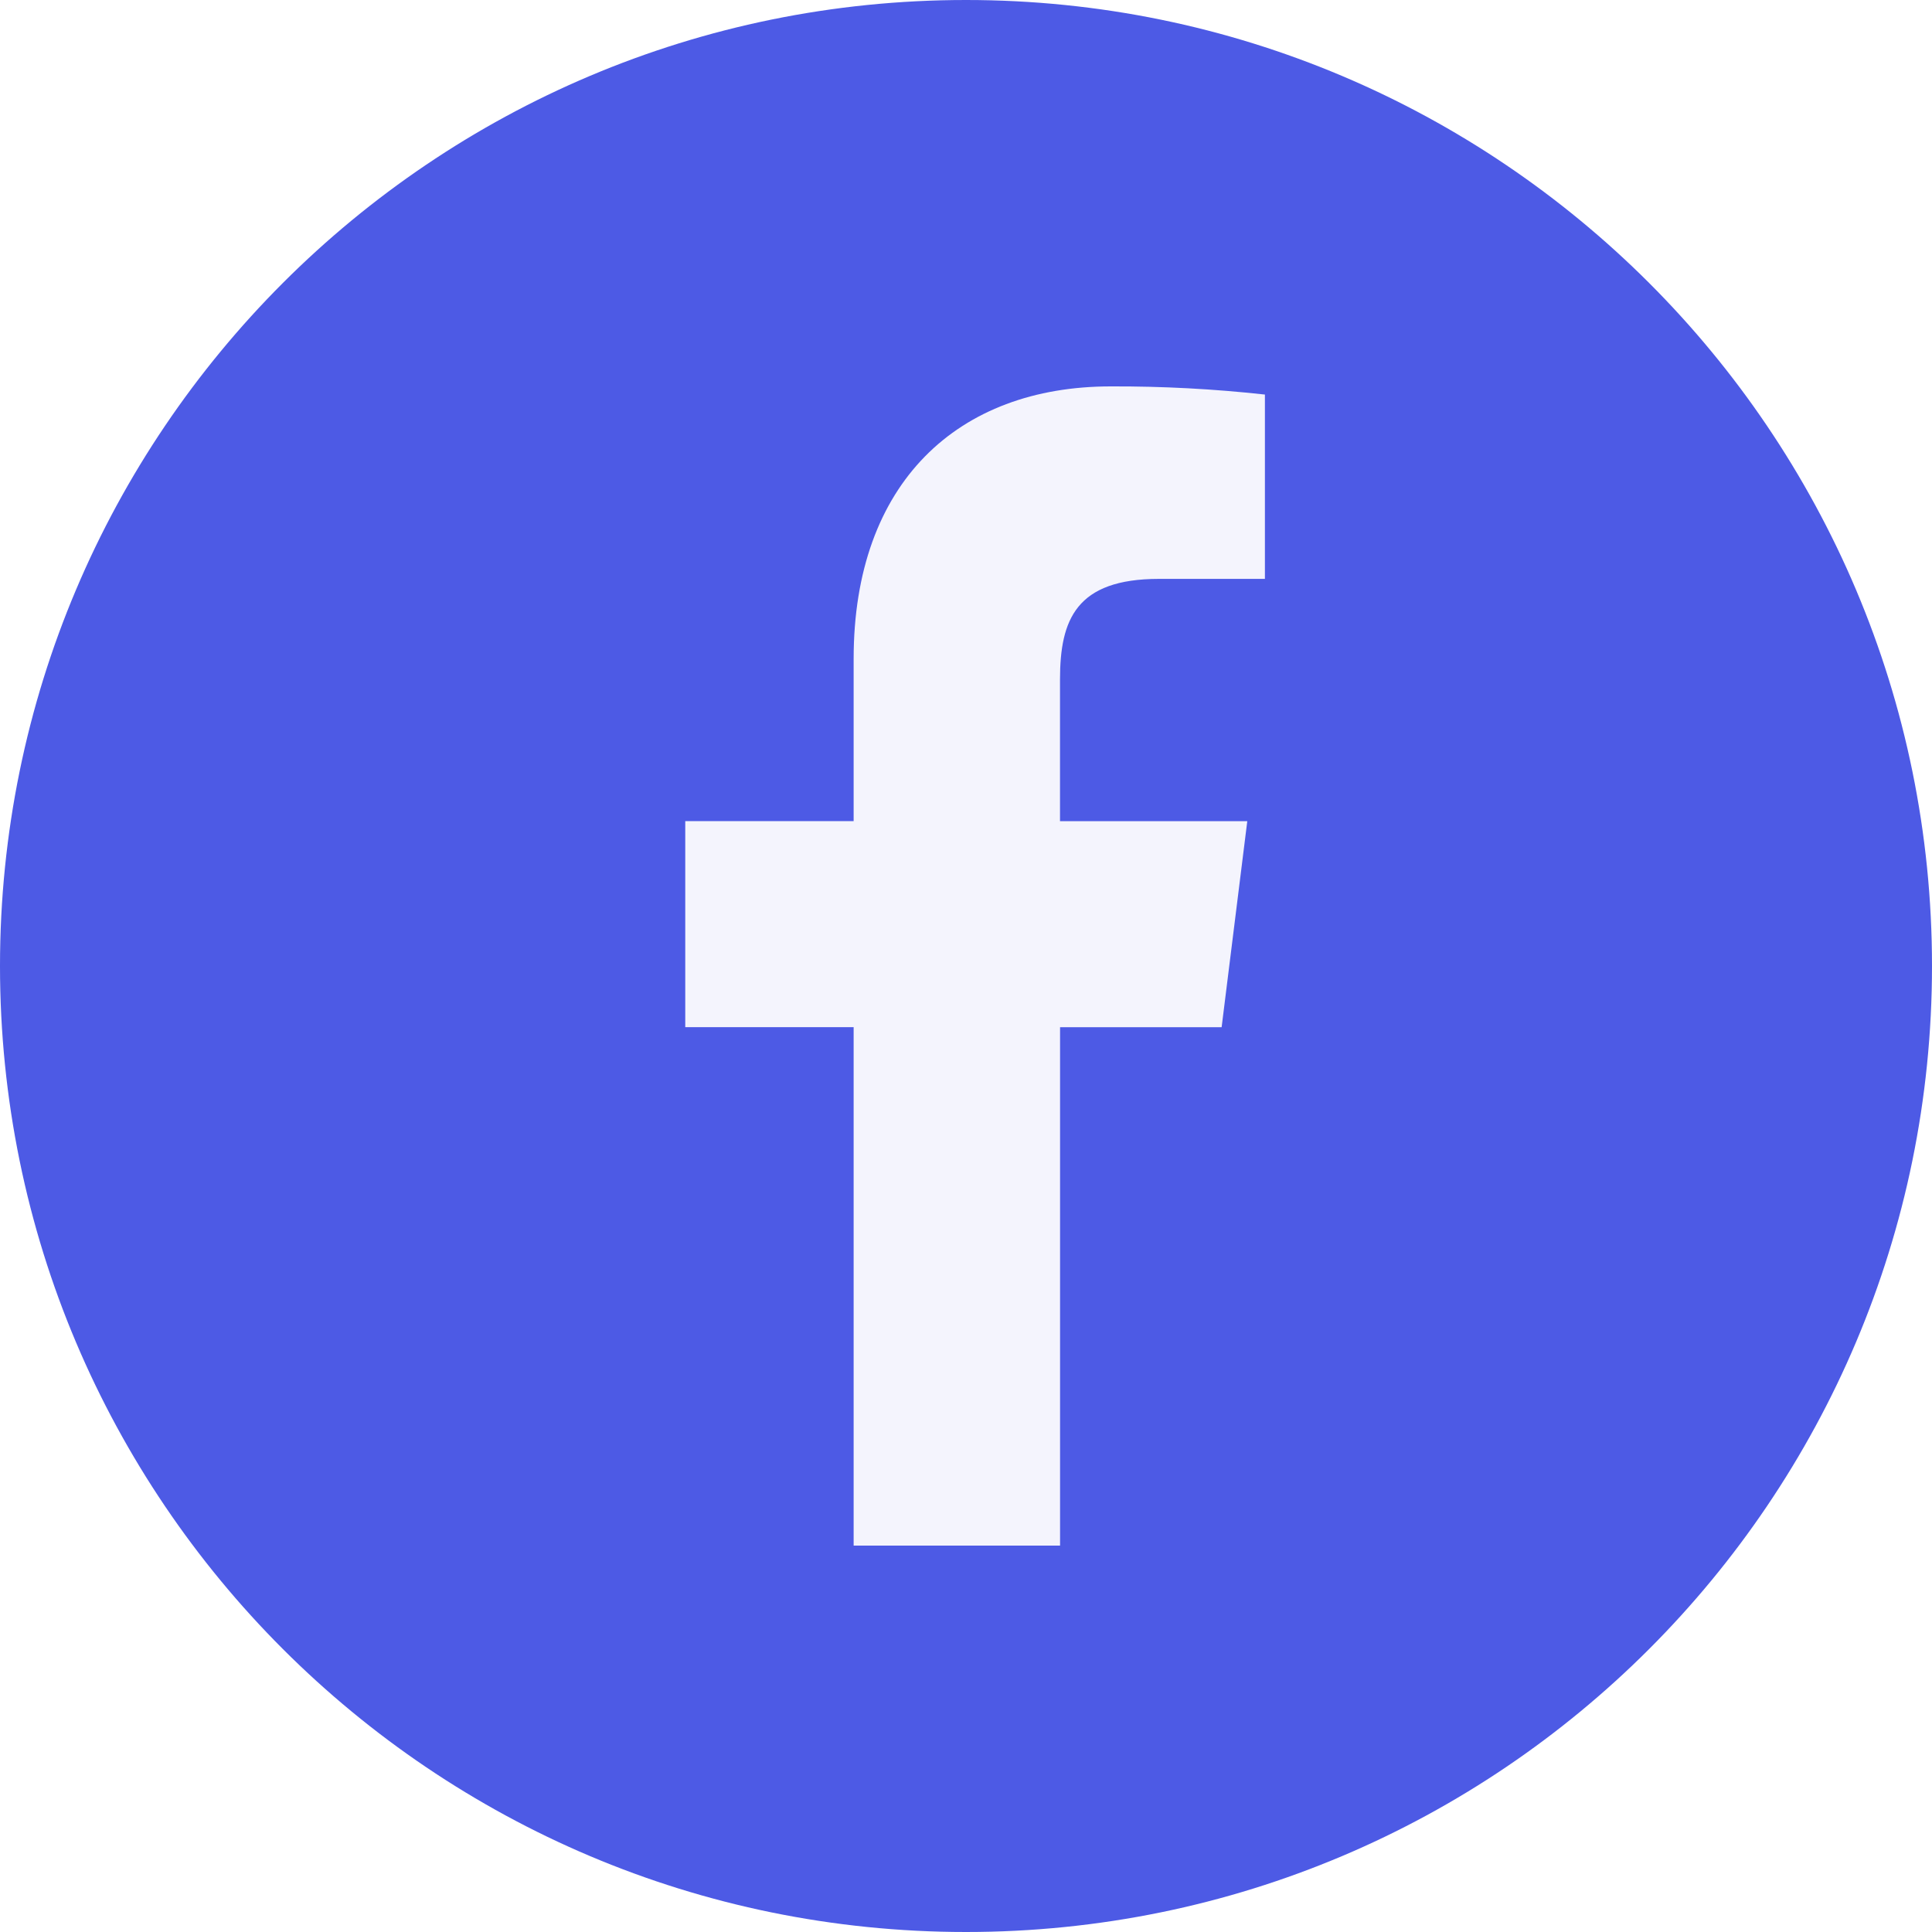
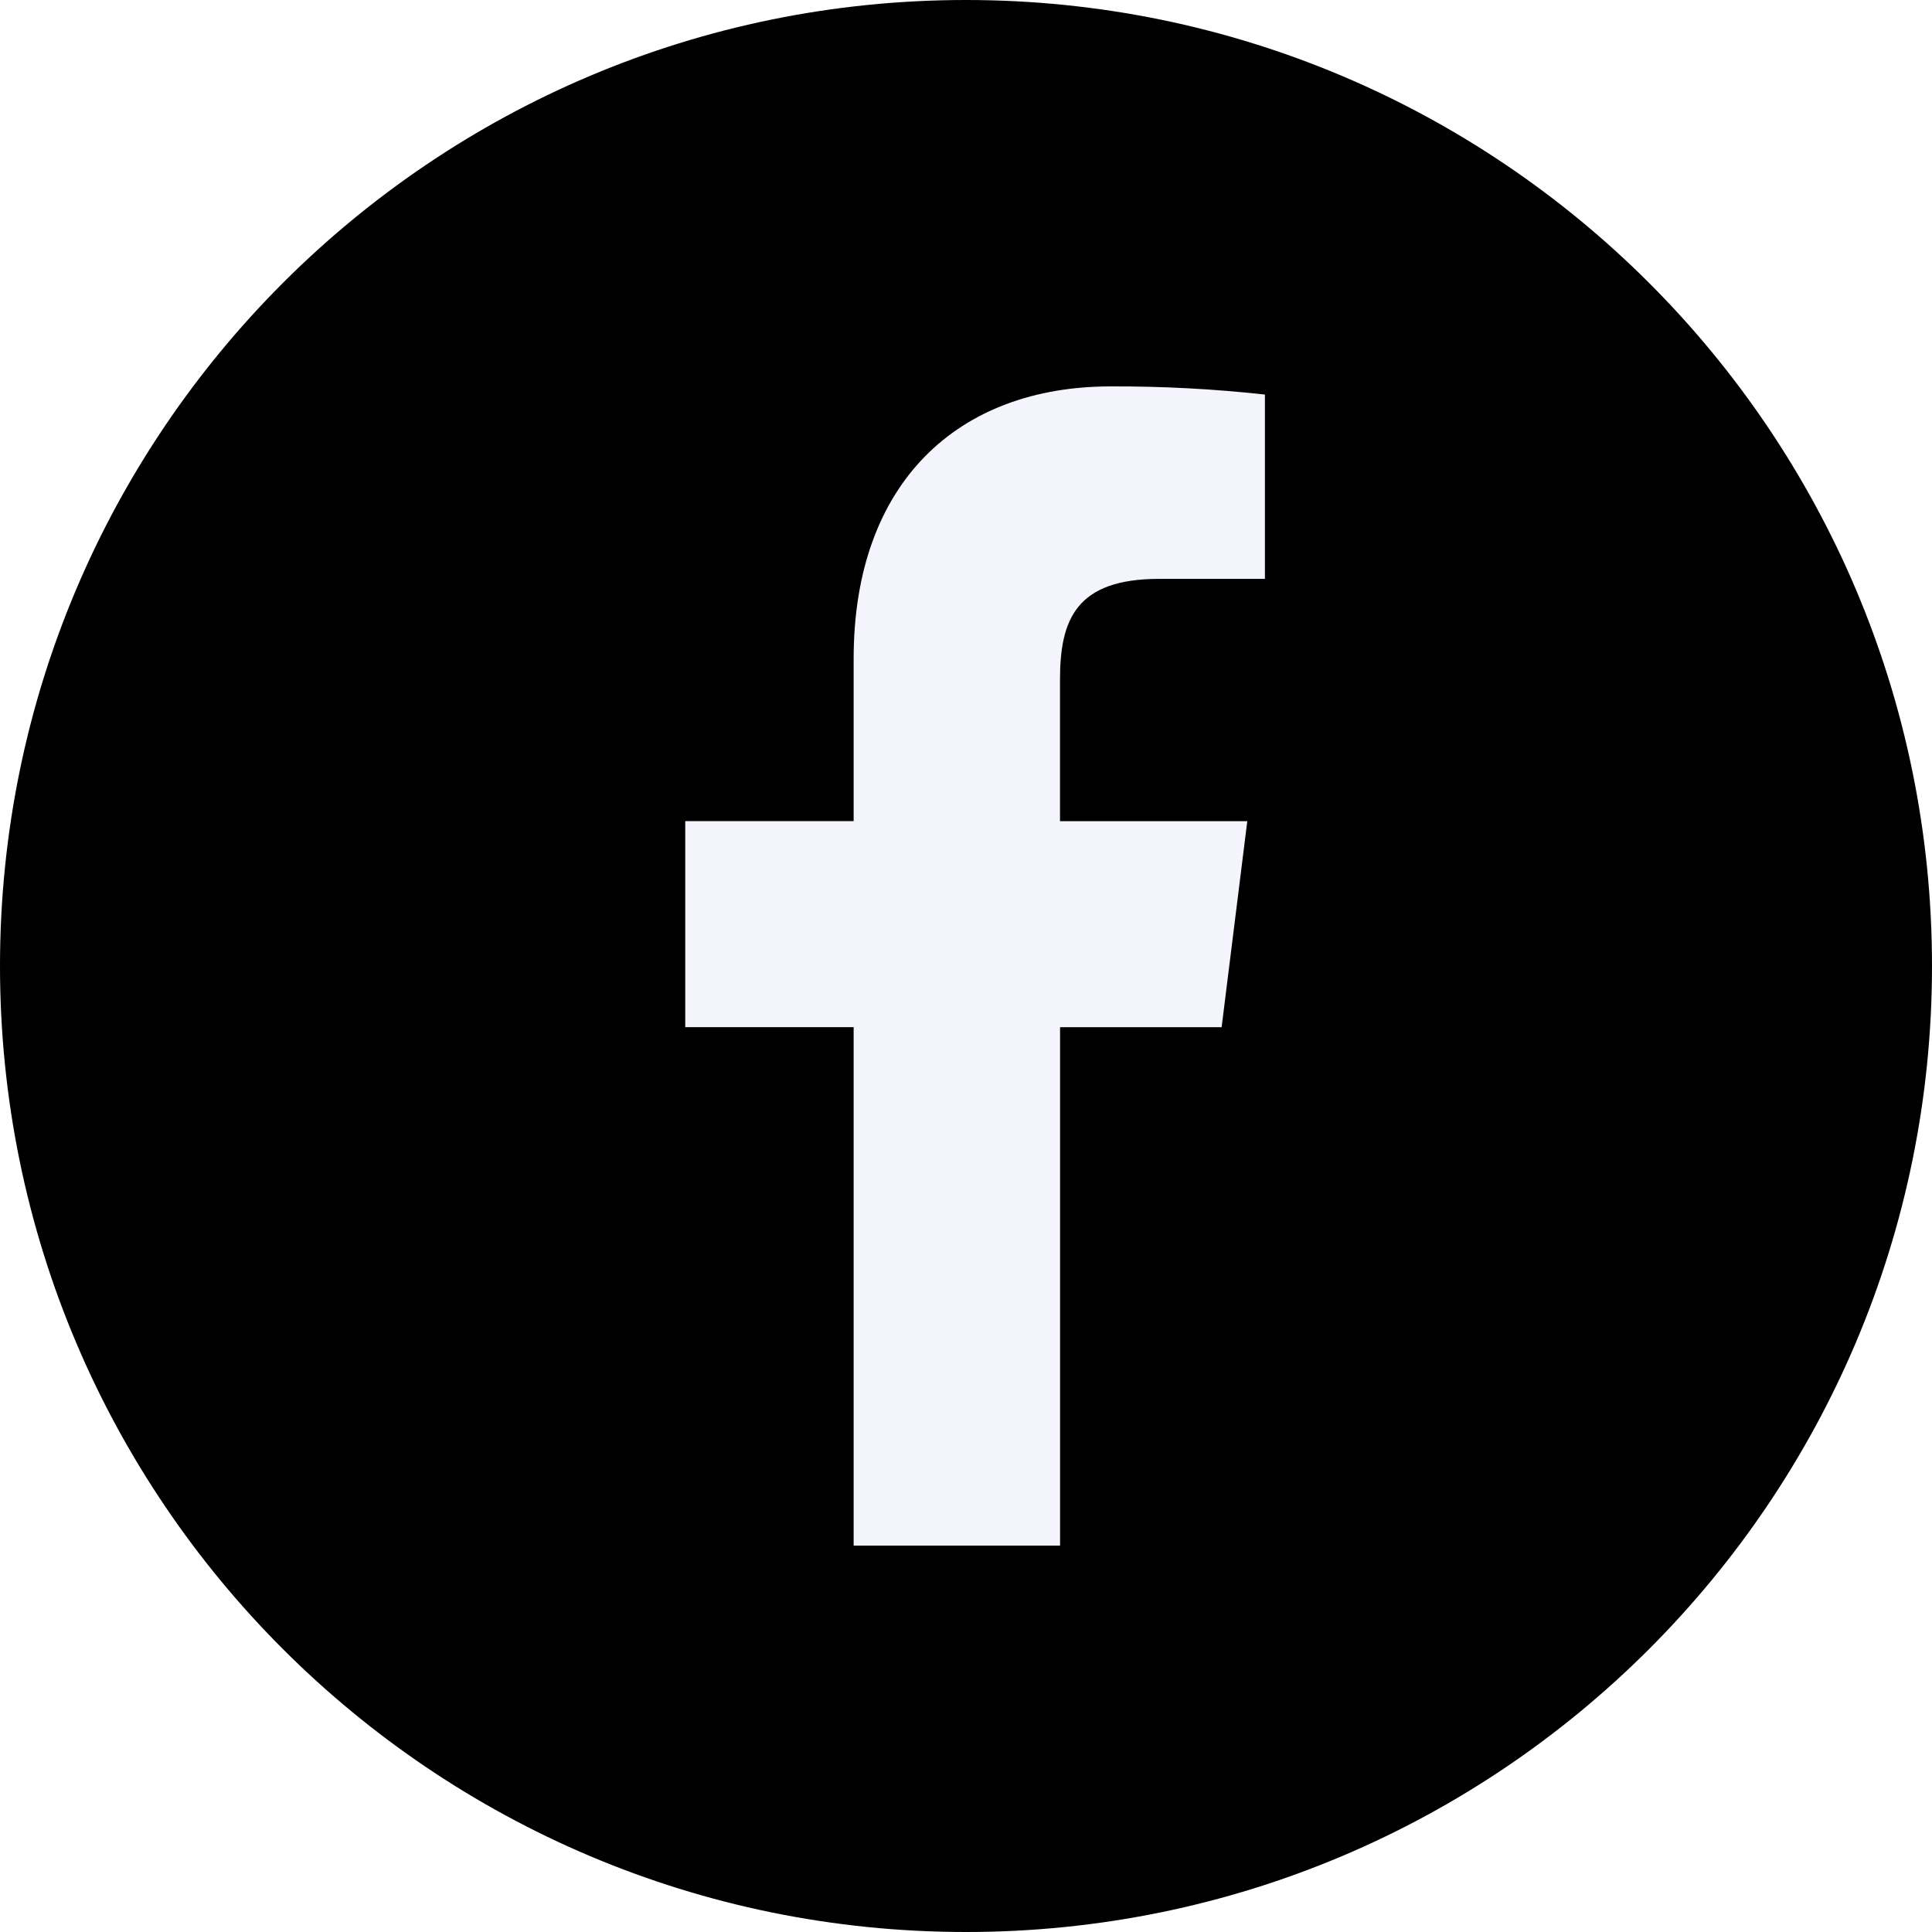
<svg xmlns="http://www.w3.org/2000/svg" width="32" height="32">
-   <path fill="#4d5ae5" d="M32 16c0 4.418-1.791 8.418-4.686 11.314S20.419 32 16 32c-4.418 0-8.418-1.791-11.314-4.686S0 20.419 0 16c0-4.418 1.791-8.418 4.686-11.314S11.581 0 16 0c4.418 0 8.418 1.791 11.314 4.686S32 11.581 32 16z" />
+   <path fill="" d="M32 16c0 4.418-1.791 8.418-4.686 11.314S20.419 32 16 32c-4.418 0-8.418-1.791-11.314-4.686S0 20.419 0 16c0-4.418 1.791-8.418 4.686-11.314S11.581 0 16 0c4.418 0 8.418 1.791 11.314 4.686S32 11.581 32 16z" />
  <path fill="#f4f4fd" d="M19.198 9.588h1.753V6.535a22.54 22.54 0 0 0-2.554-.135c-2.527 0-4.258 1.59-4.258 4.511V13.6H11.35v3.413h2.789V25.6h3.419v-8.586h2.676l.425-3.413h-3.102V11.25c.001-.986.266-1.662 1.641-1.662z" />
</svg>
